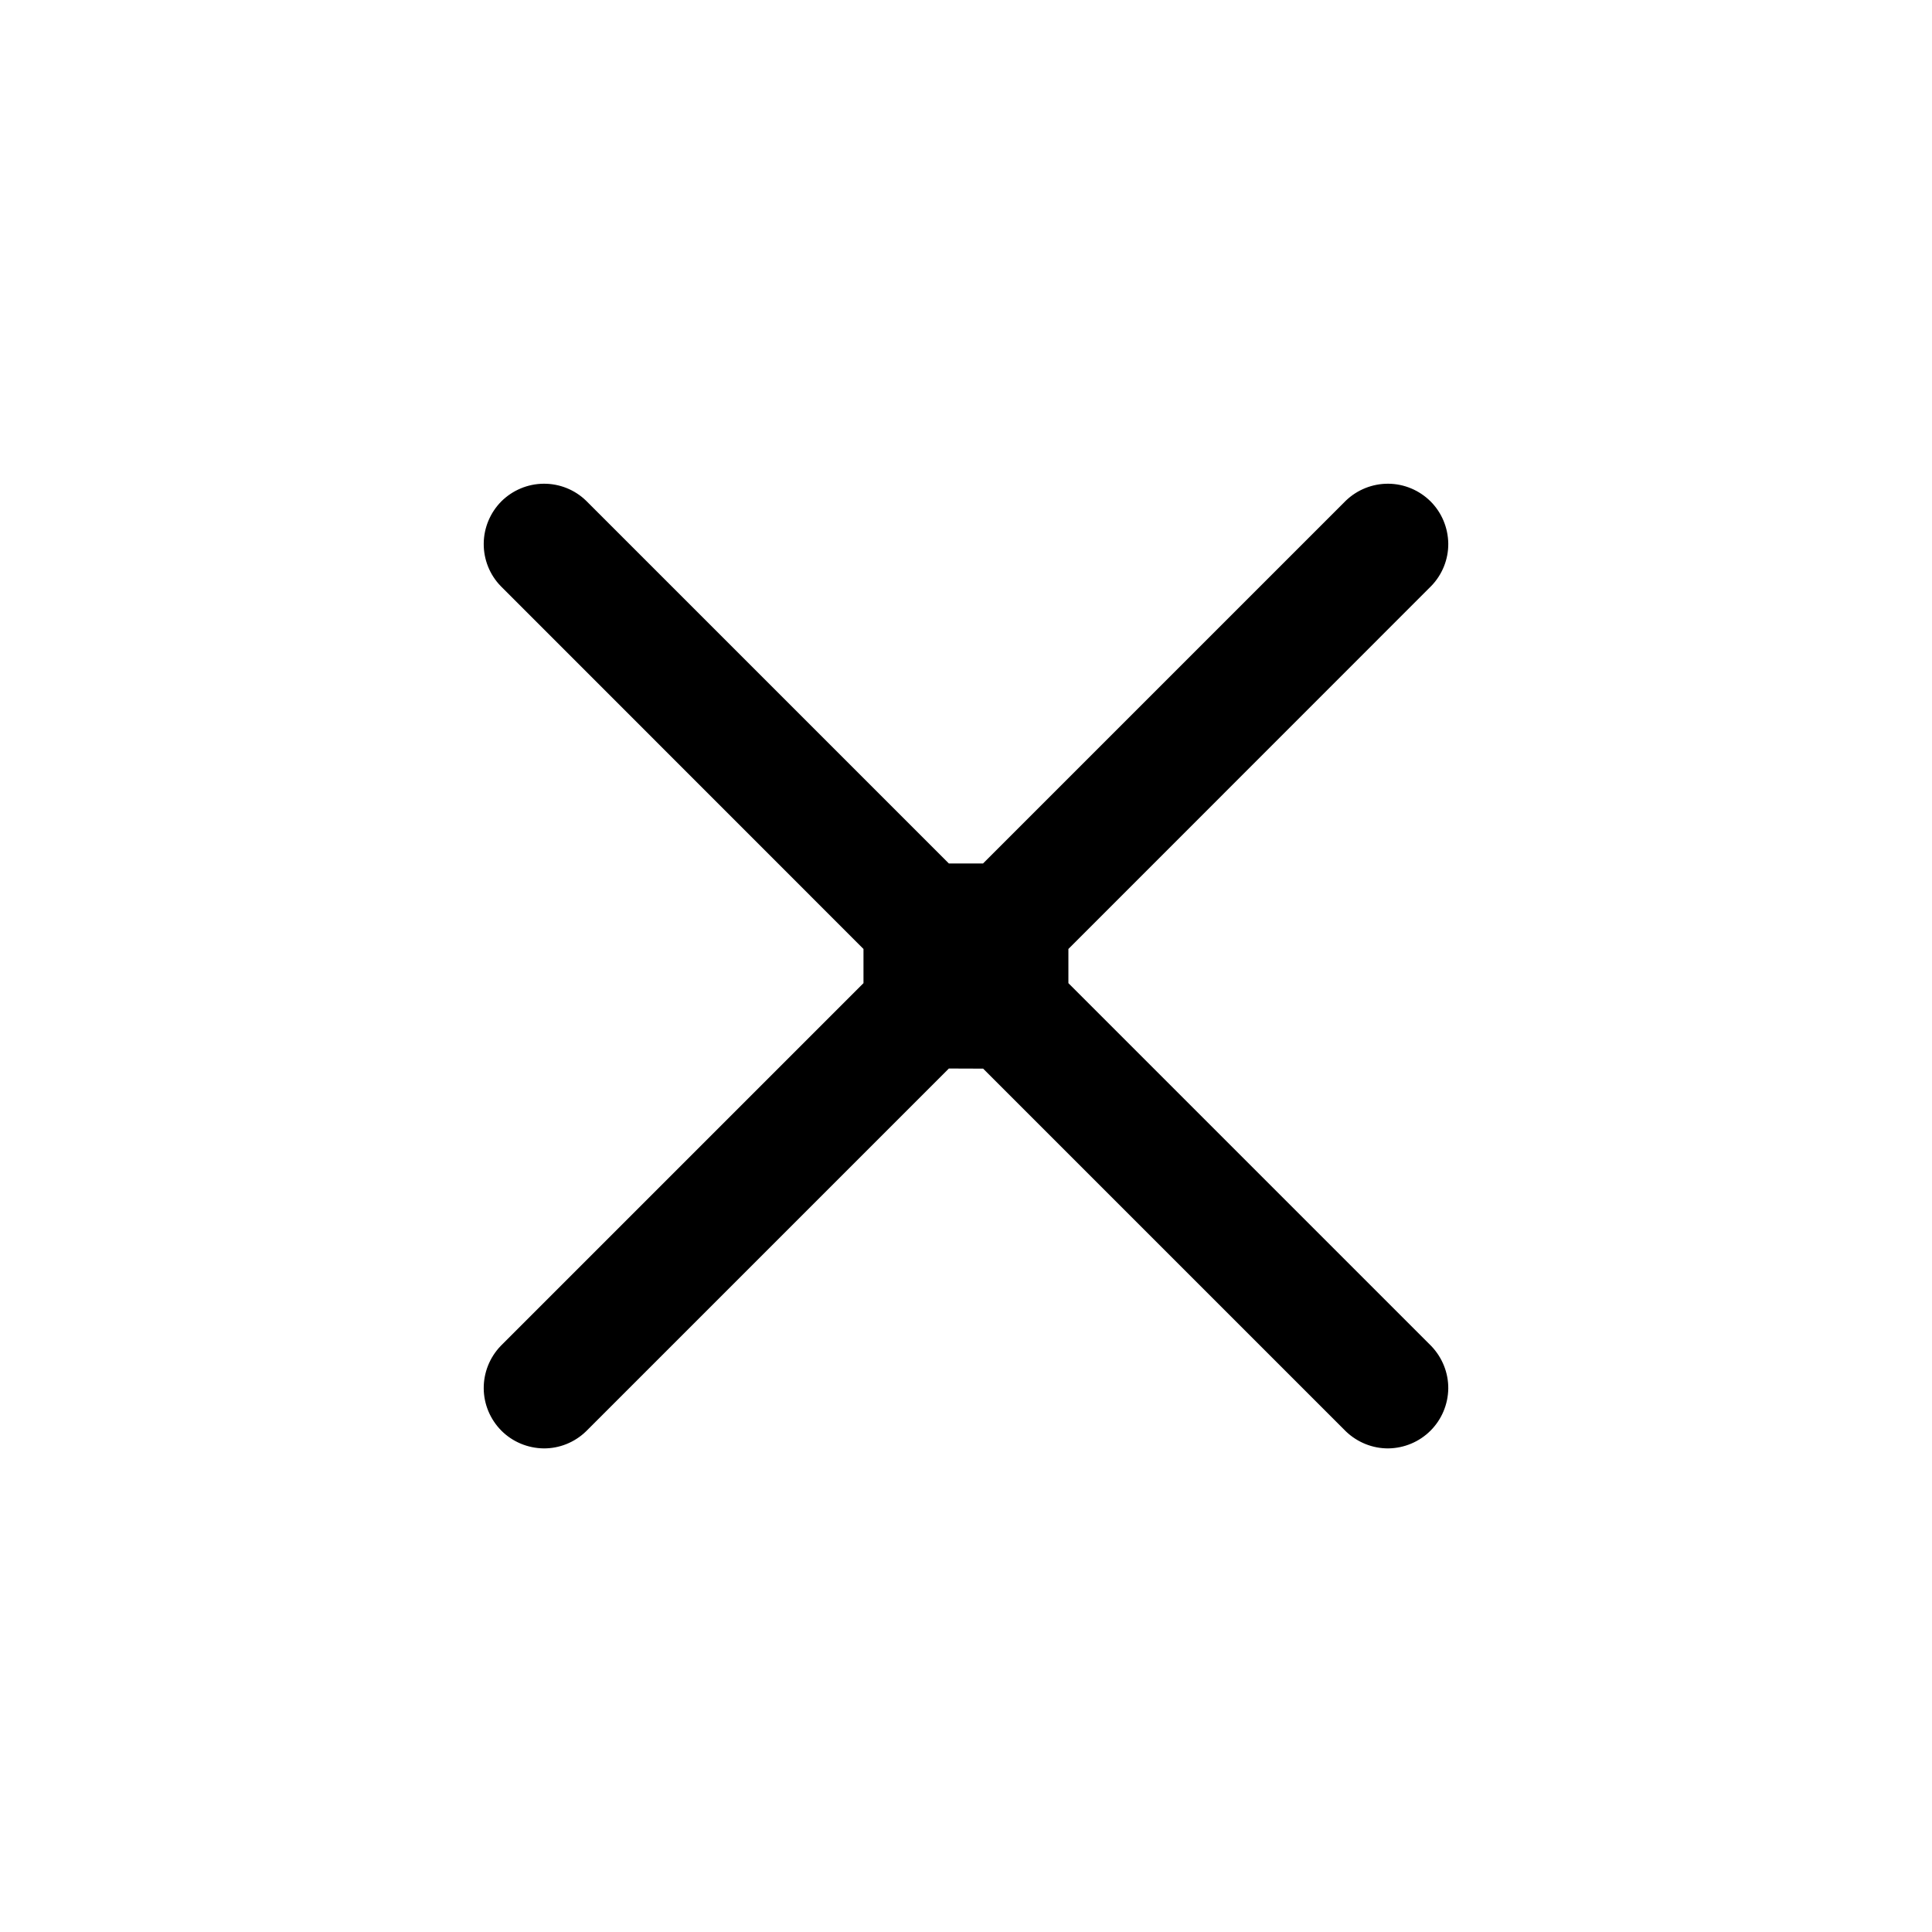
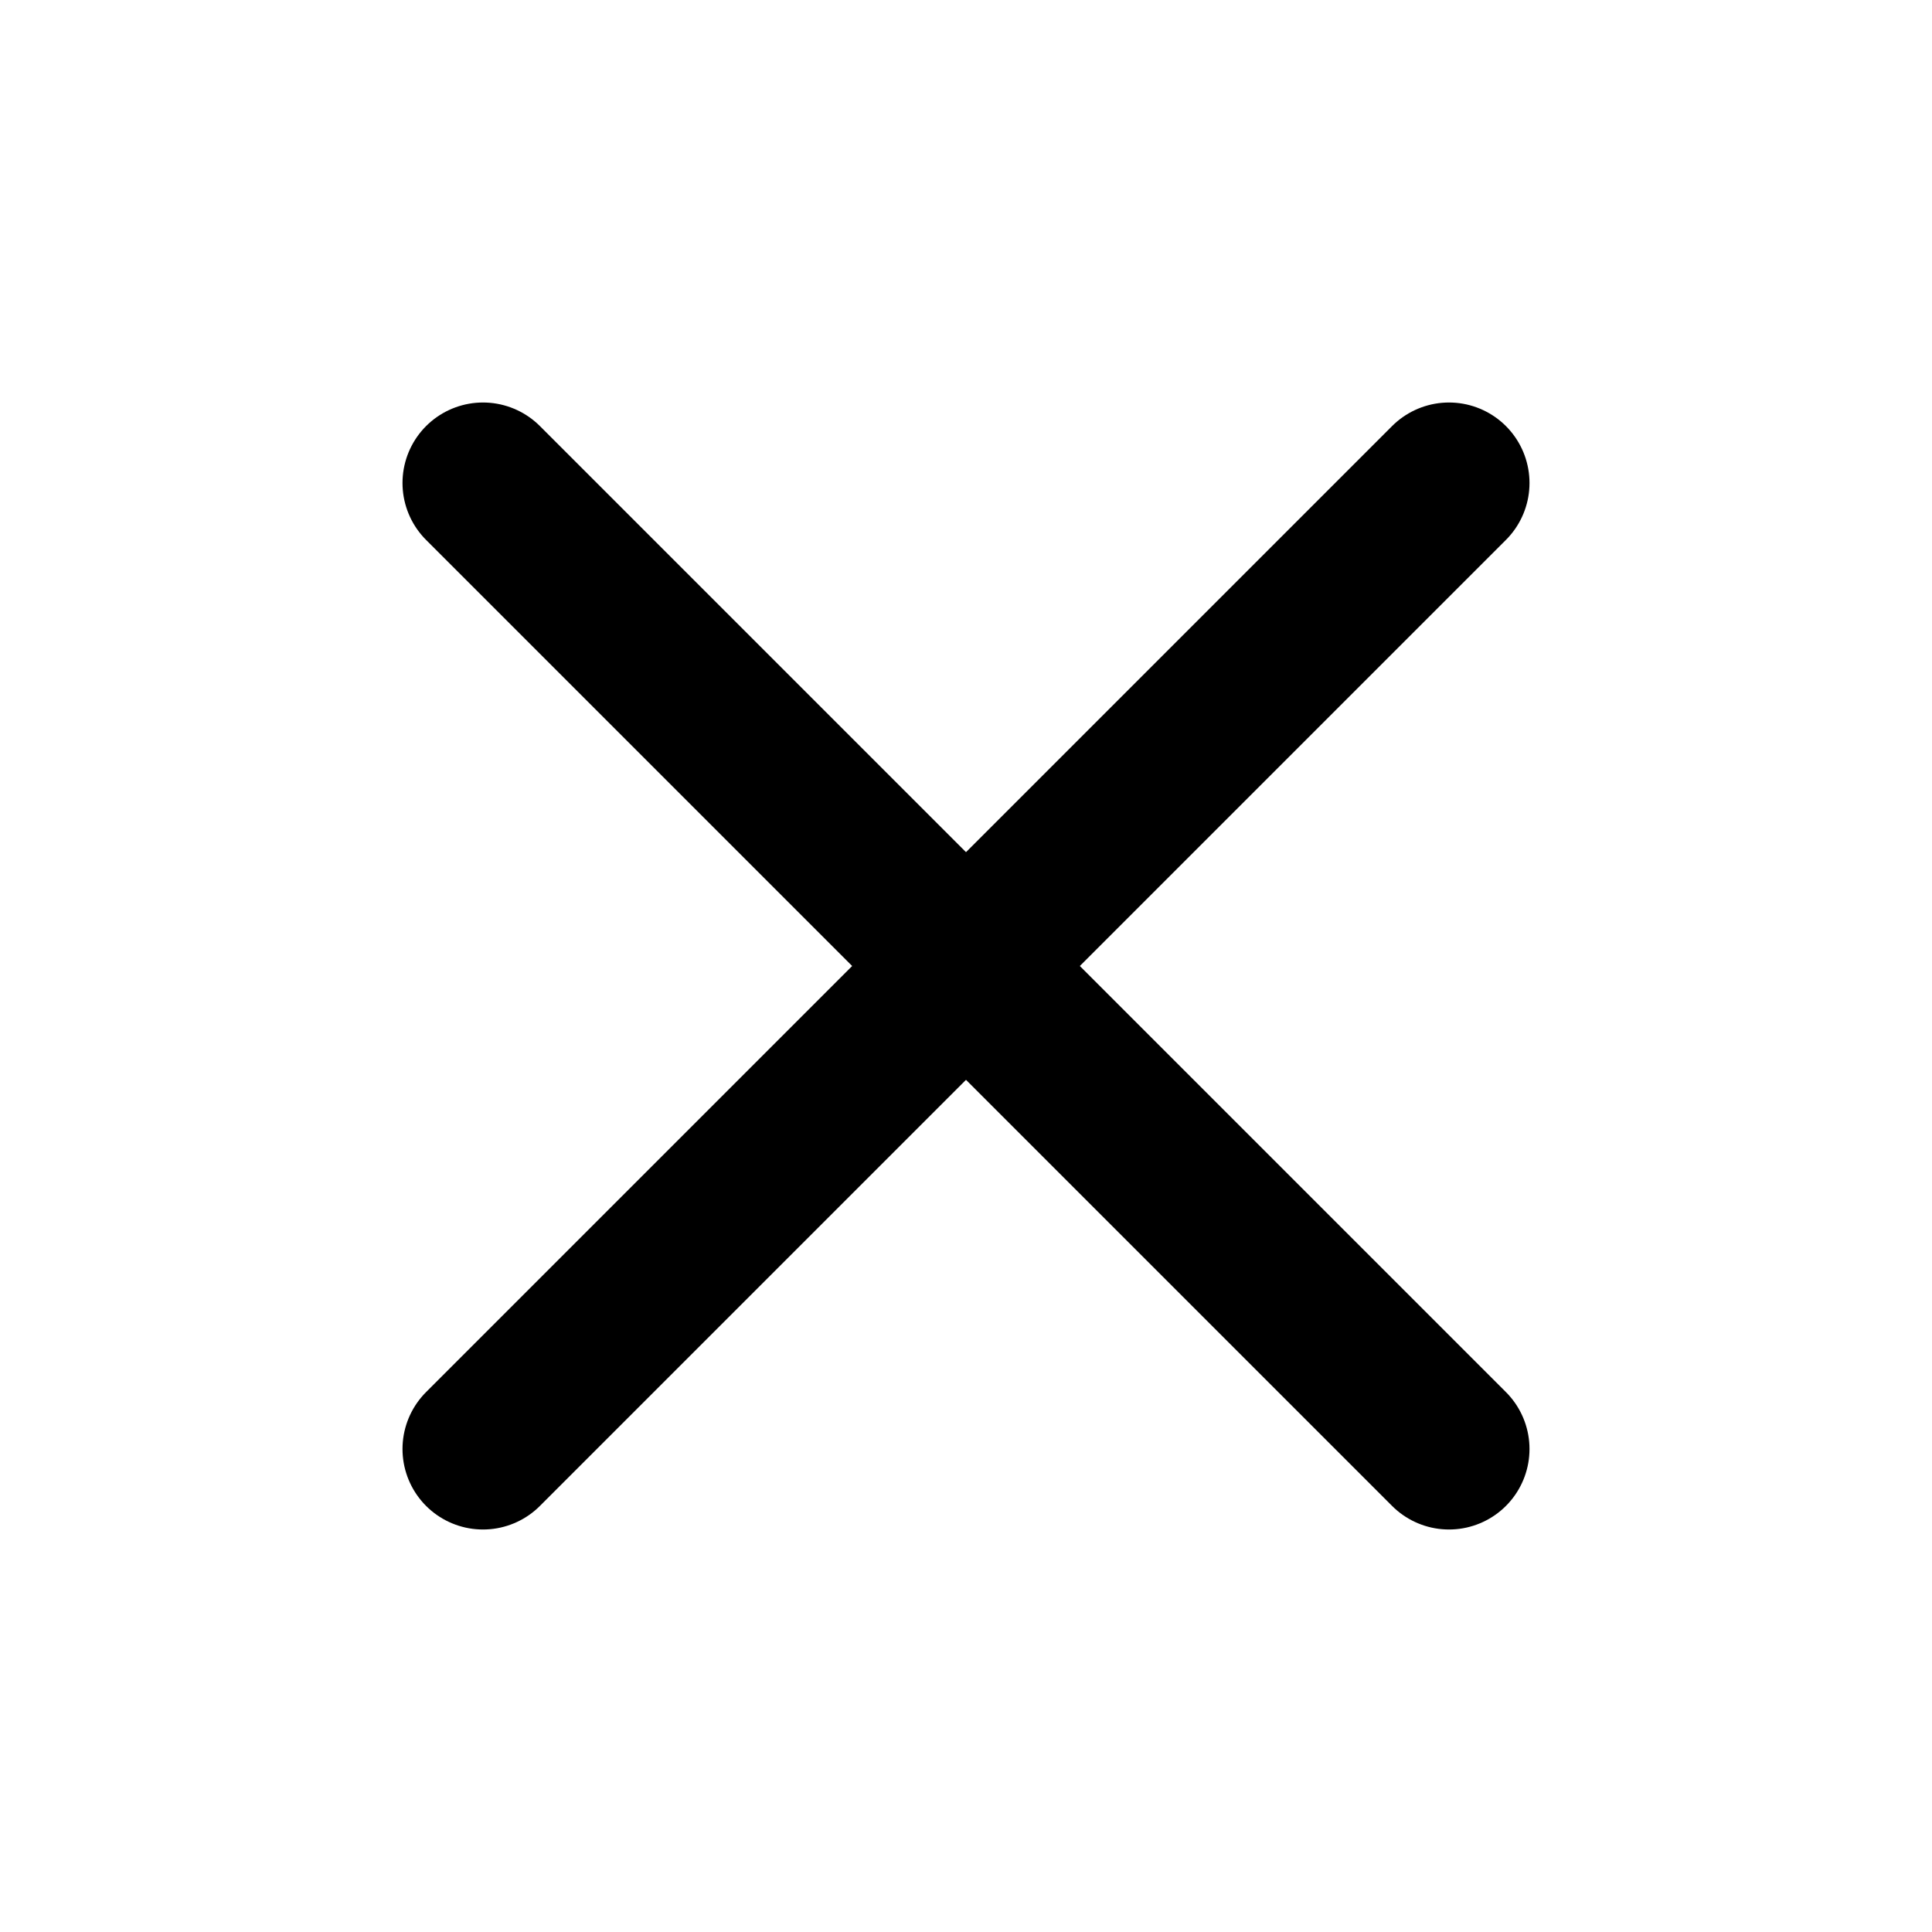
- <svg xmlns="http://www.w3.org/2000/svg" width="16" height="16" viewBox="0 0 16 16" fill="none">
-   <path d="M7.858 8.849L4.853 11.854C4.759 11.945 4.633 11.996 4.502 11.995C4.37 11.993 4.245 11.941 4.152 11.848C4.06 11.755 4.007 11.63 4.006 11.499C4.005 11.368 4.055 11.242 4.146 11.147L7.151 8.142V7.859L4.146 4.853C4.055 4.759 4.005 4.633 4.006 4.502C4.007 4.37 4.06 4.245 4.152 4.152C4.245 4.06 4.37 4.007 4.502 4.006C4.633 4.005 4.759 4.055 4.853 4.146L7.858 7.151H8.141L11.146 4.146C11.241 4.055 11.367 4.005 11.498 4.006C11.629 4.007 11.754 4.06 11.847 4.152C11.94 4.245 11.992 4.37 11.994 4.502C11.995 4.633 11.944 4.759 11.853 4.853L8.848 7.859V8.142L11.853 11.147C11.944 11.242 11.995 11.368 11.994 11.499C11.992 11.63 11.94 11.755 11.847 11.848C11.754 11.941 11.629 11.993 11.498 11.995C11.367 11.996 11.241 11.945 11.146 11.854L8.141 8.849L8.142 8.85L7.858 8.849Z" fill="black" />
+ <svg xmlns="http://www.w3.org/2000/svg" class="lucide lucide-x" width="24" height="24" viewBox="0 0 24 24" fill="none" stroke="currentColor" stroke-width="2" stroke-linecap="round" stroke-linejoin="round">
+   <path d="M18 6 6 18" />
+   <path d="m6 6 12 12" />
</svg>
